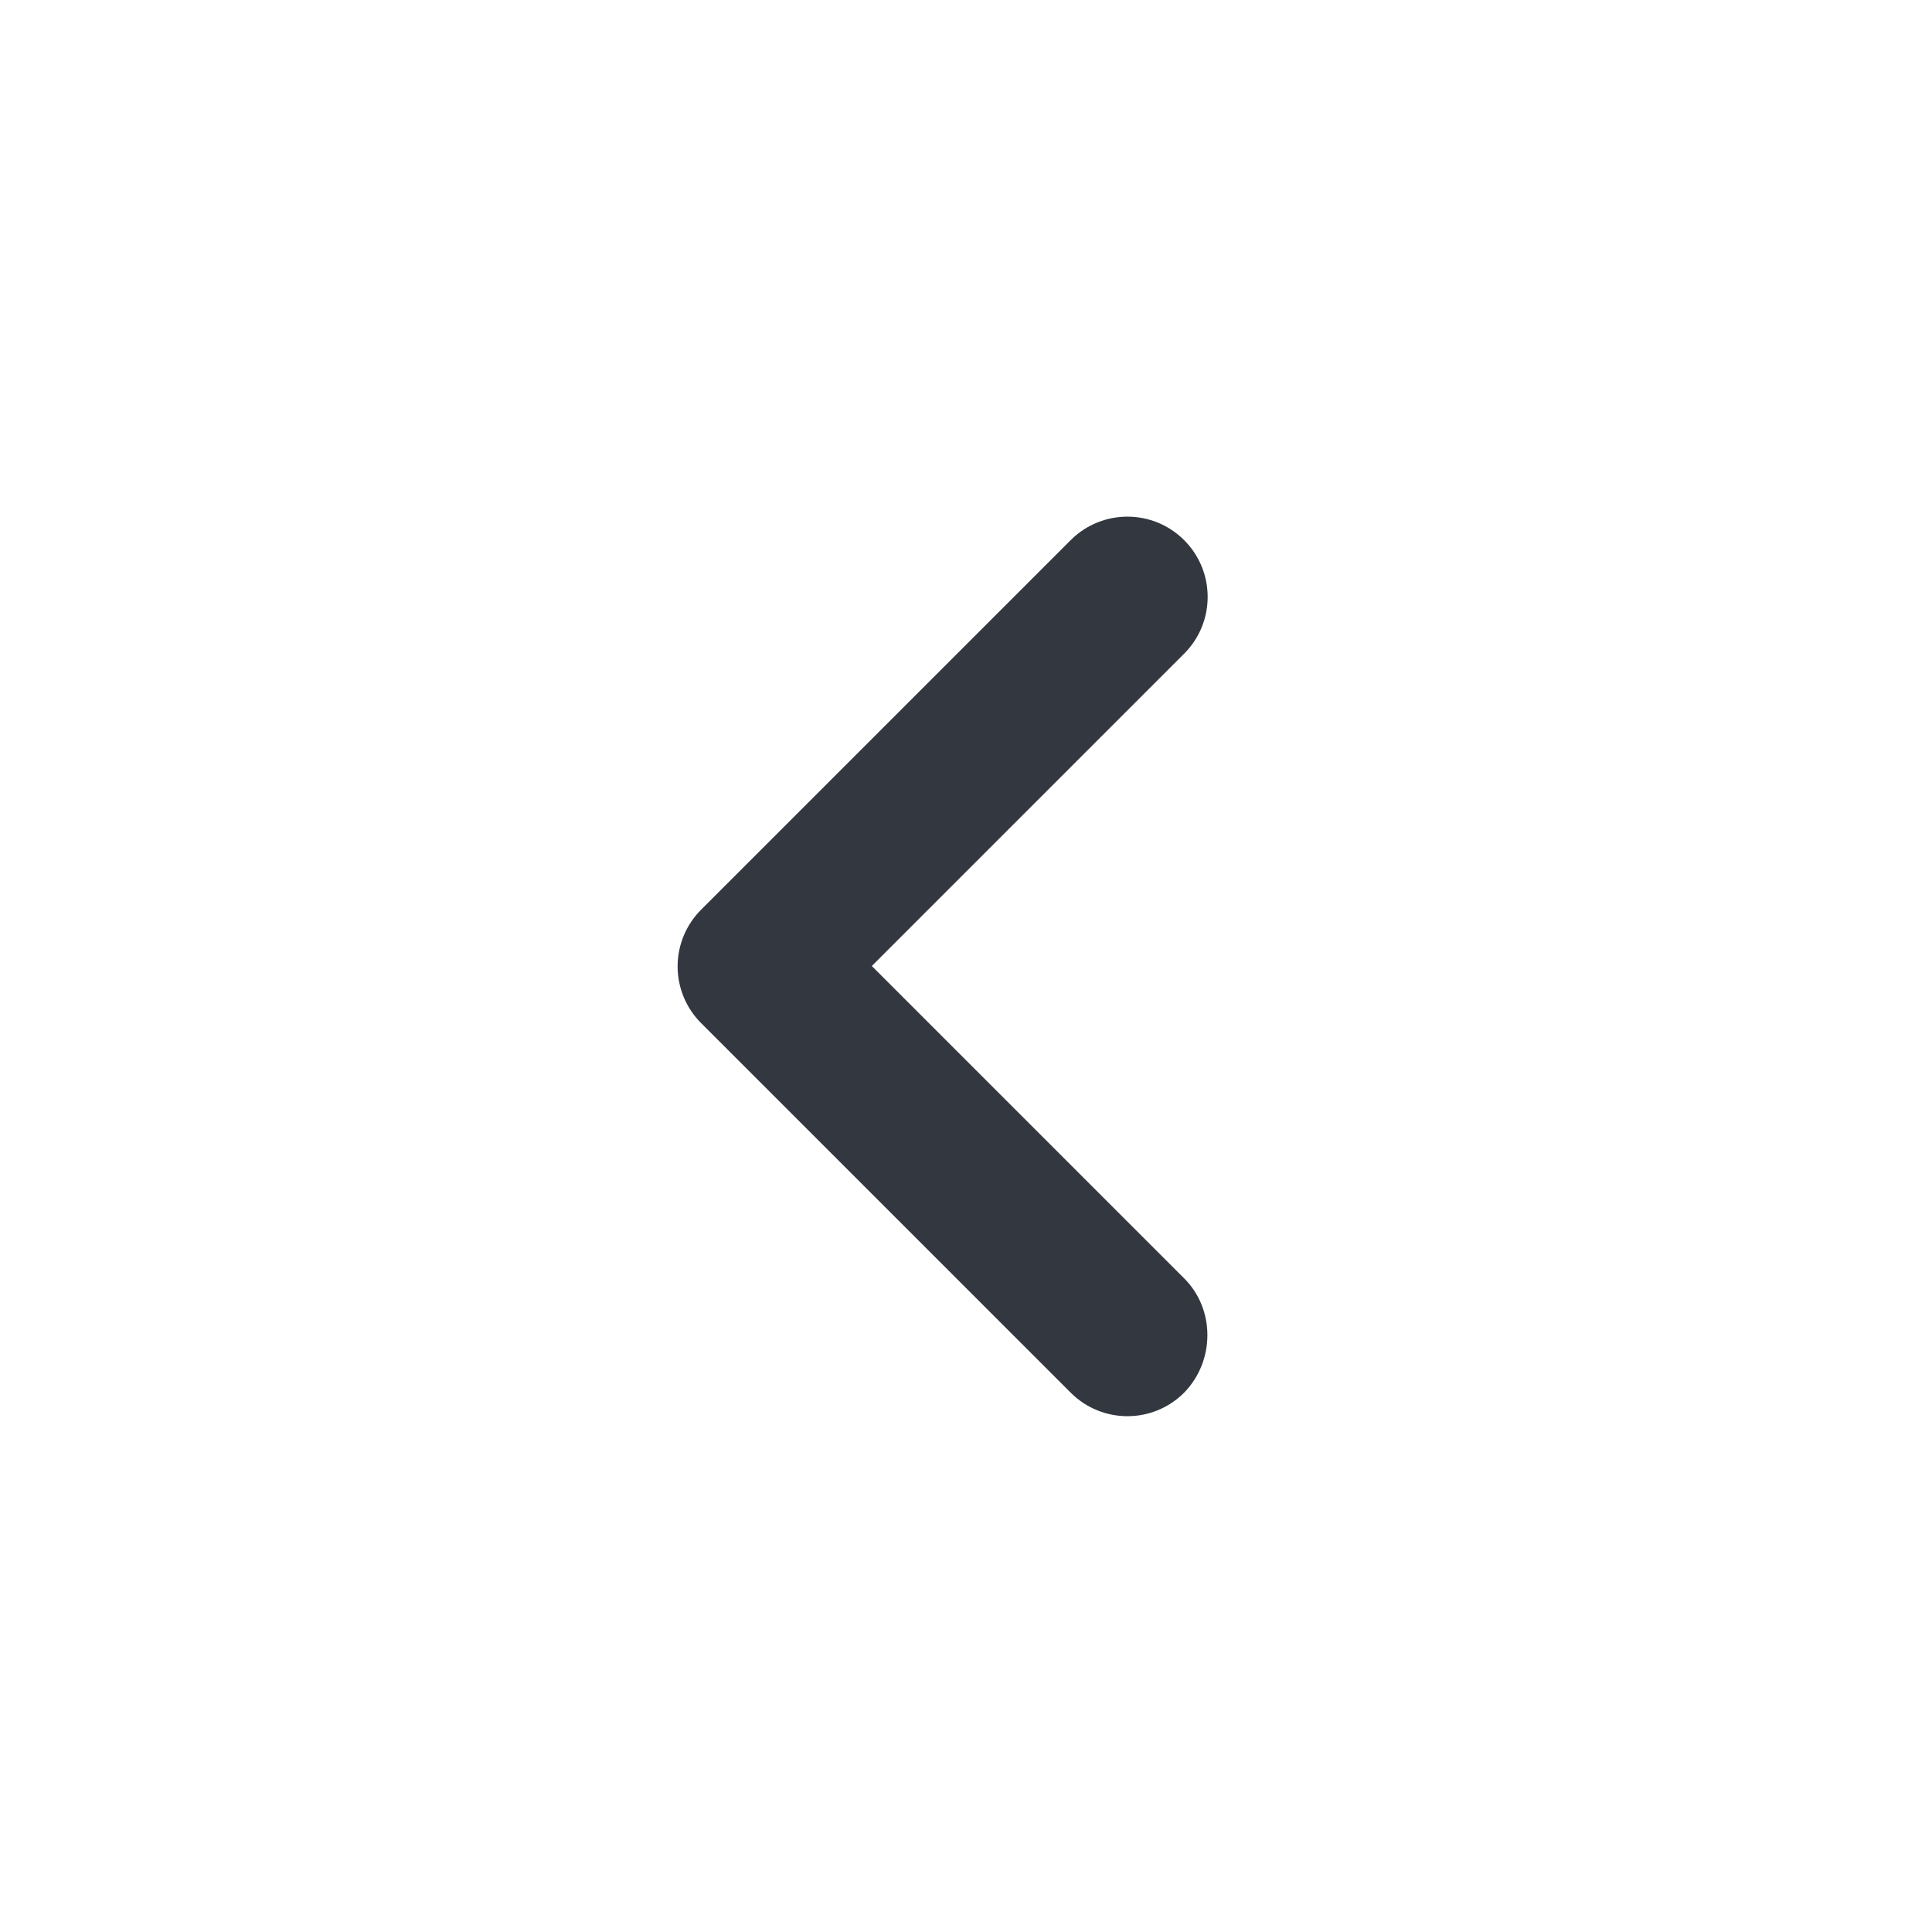
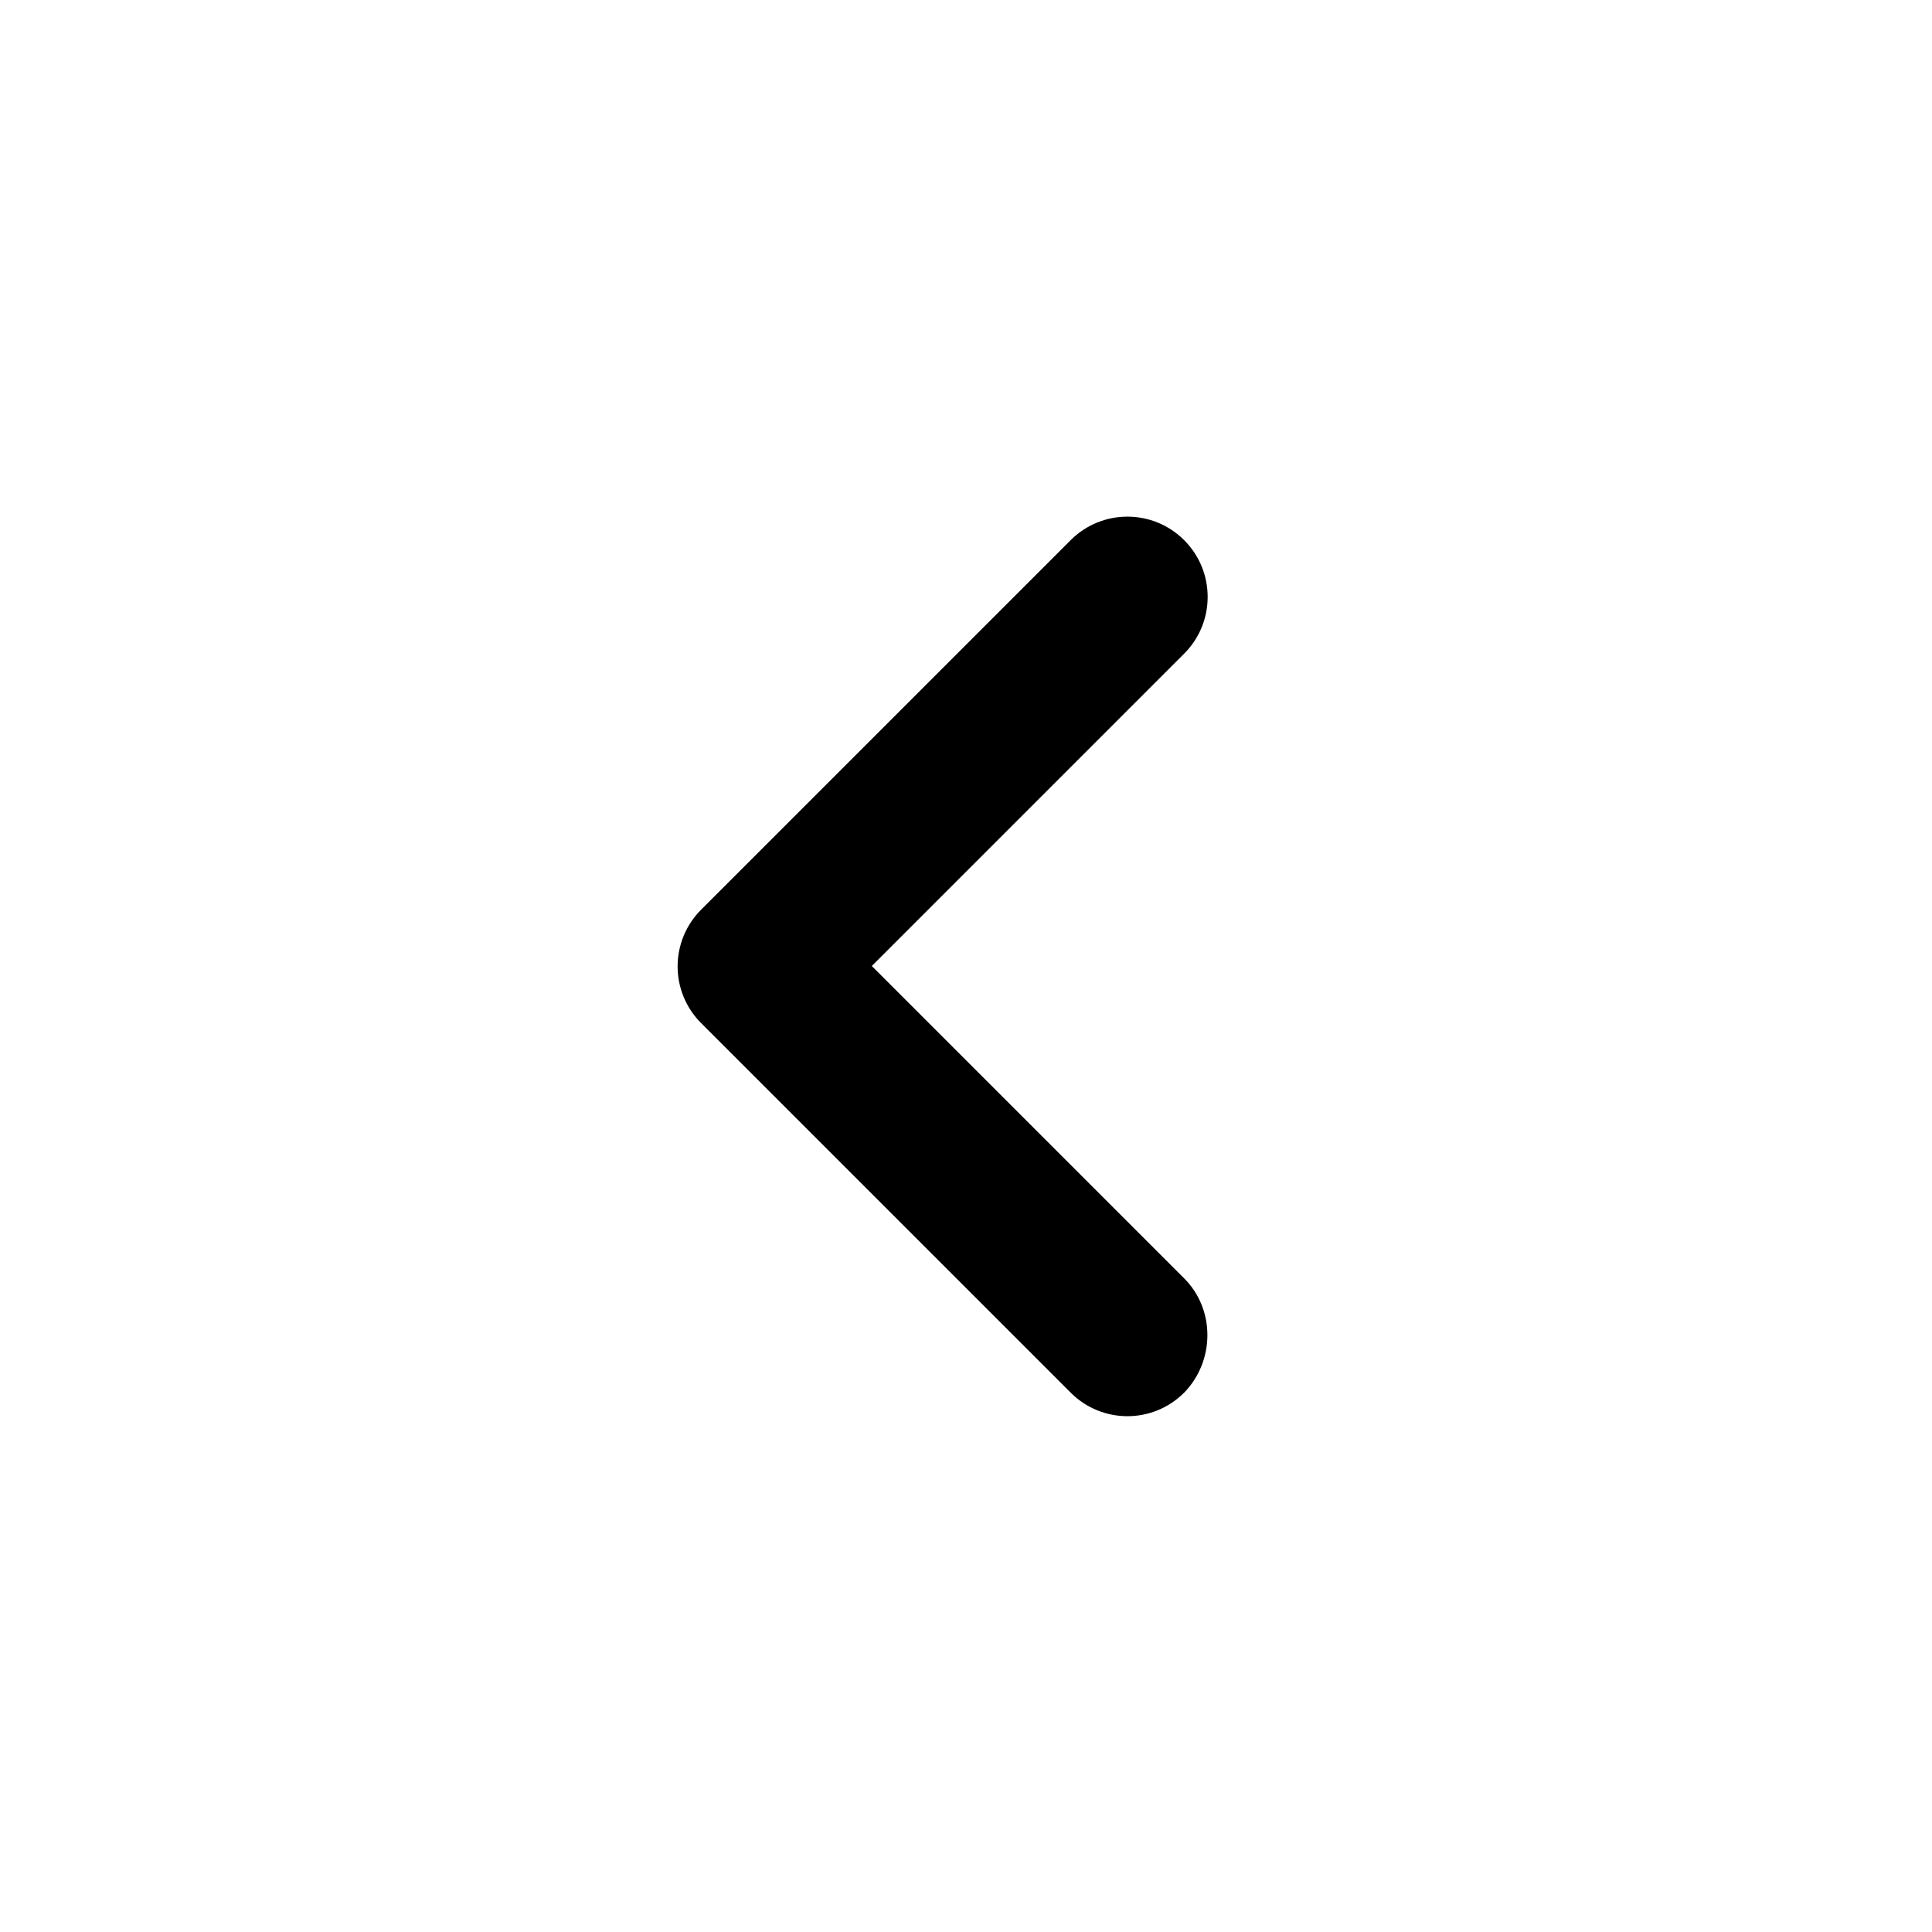
- <svg xmlns="http://www.w3.org/2000/svg" width="24" height="24" fill="none" viewBox="0 0 24 24">
-   <path fill="#333740" d="M14.71 15.88 10.83 12l3.88-3.88a.996.996 0 1 0-1.41-1.41L8.71 11.3a.996.996 0 0 0 0 1.41l4.59 4.59c.39.39 1.02.39 1.41 0 .38-.39.39-1.03 0-1.42" />
+ <svg xmlns="http://www.w3.org/2000/svg" viewBox="0 0 24 24">
+   <path d="M14.71 15.88 10.83 12l3.88-3.88a.996.996 0 1 0-1.41-1.41L8.71 11.3a.996.996 0 0 0 0 1.41l4.59 4.59c.39.39 1.02.39 1.41 0 .38-.39.39-1.03 0-1.42" />
</svg>
